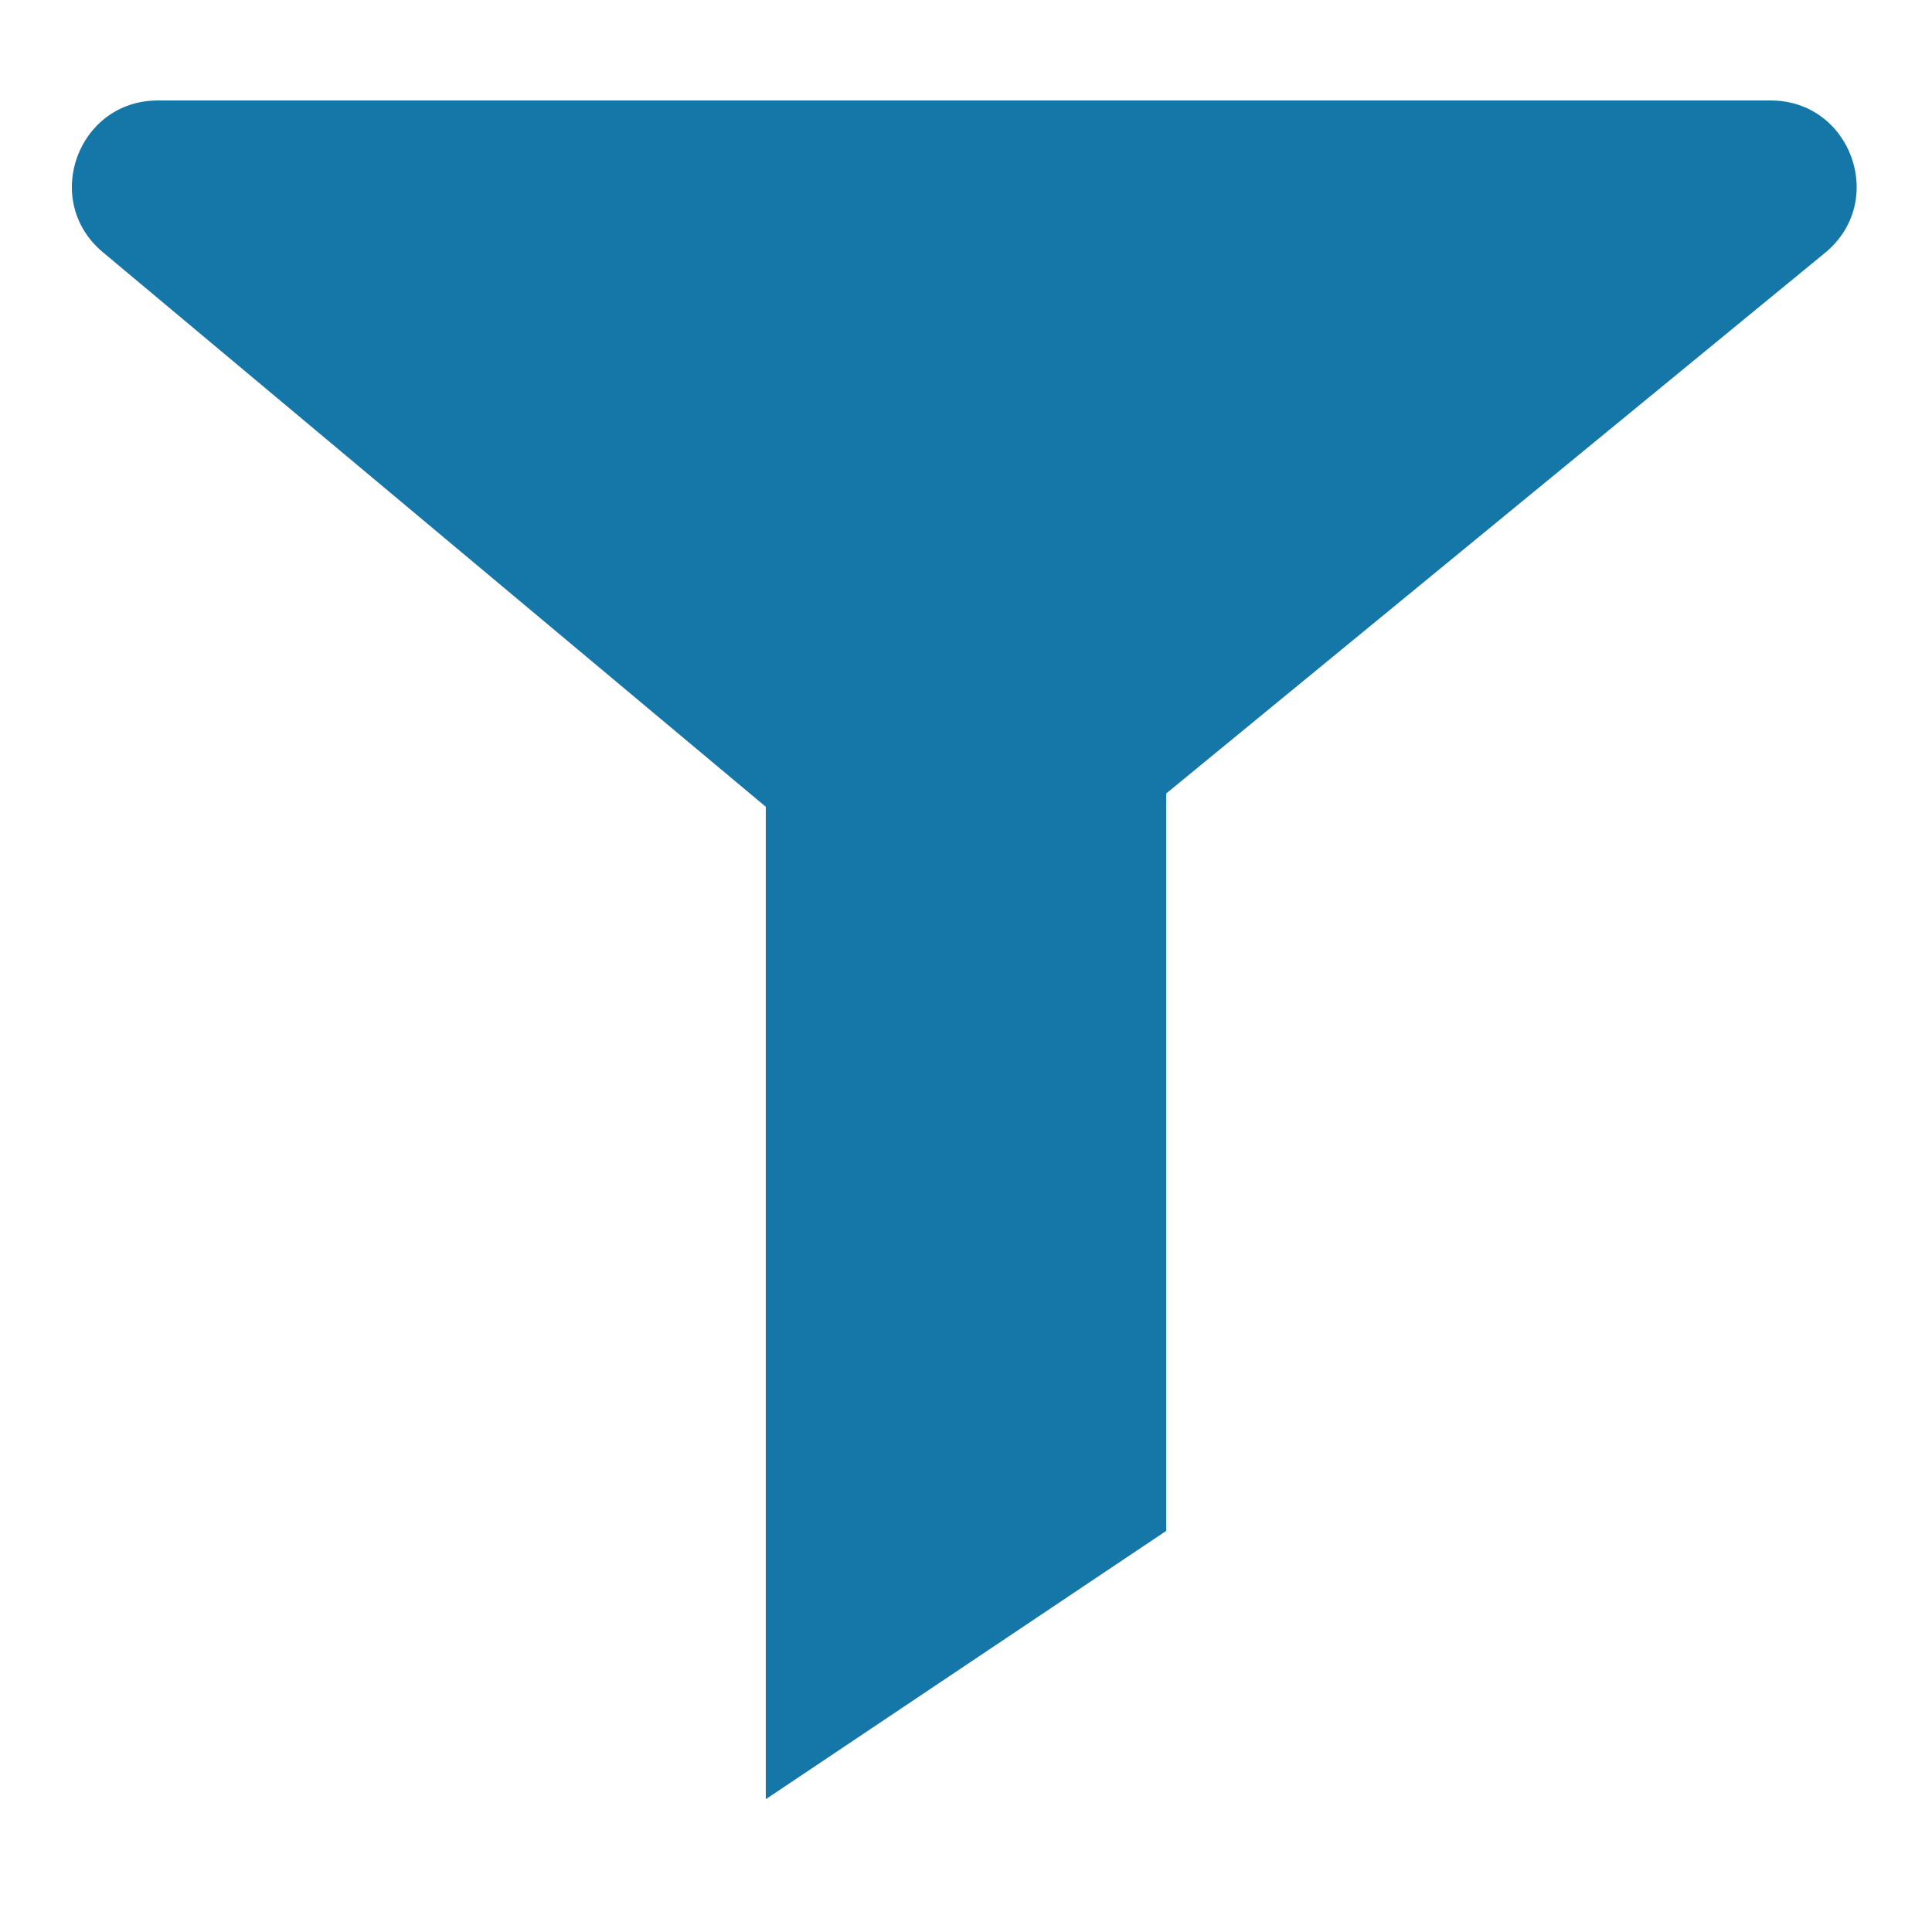
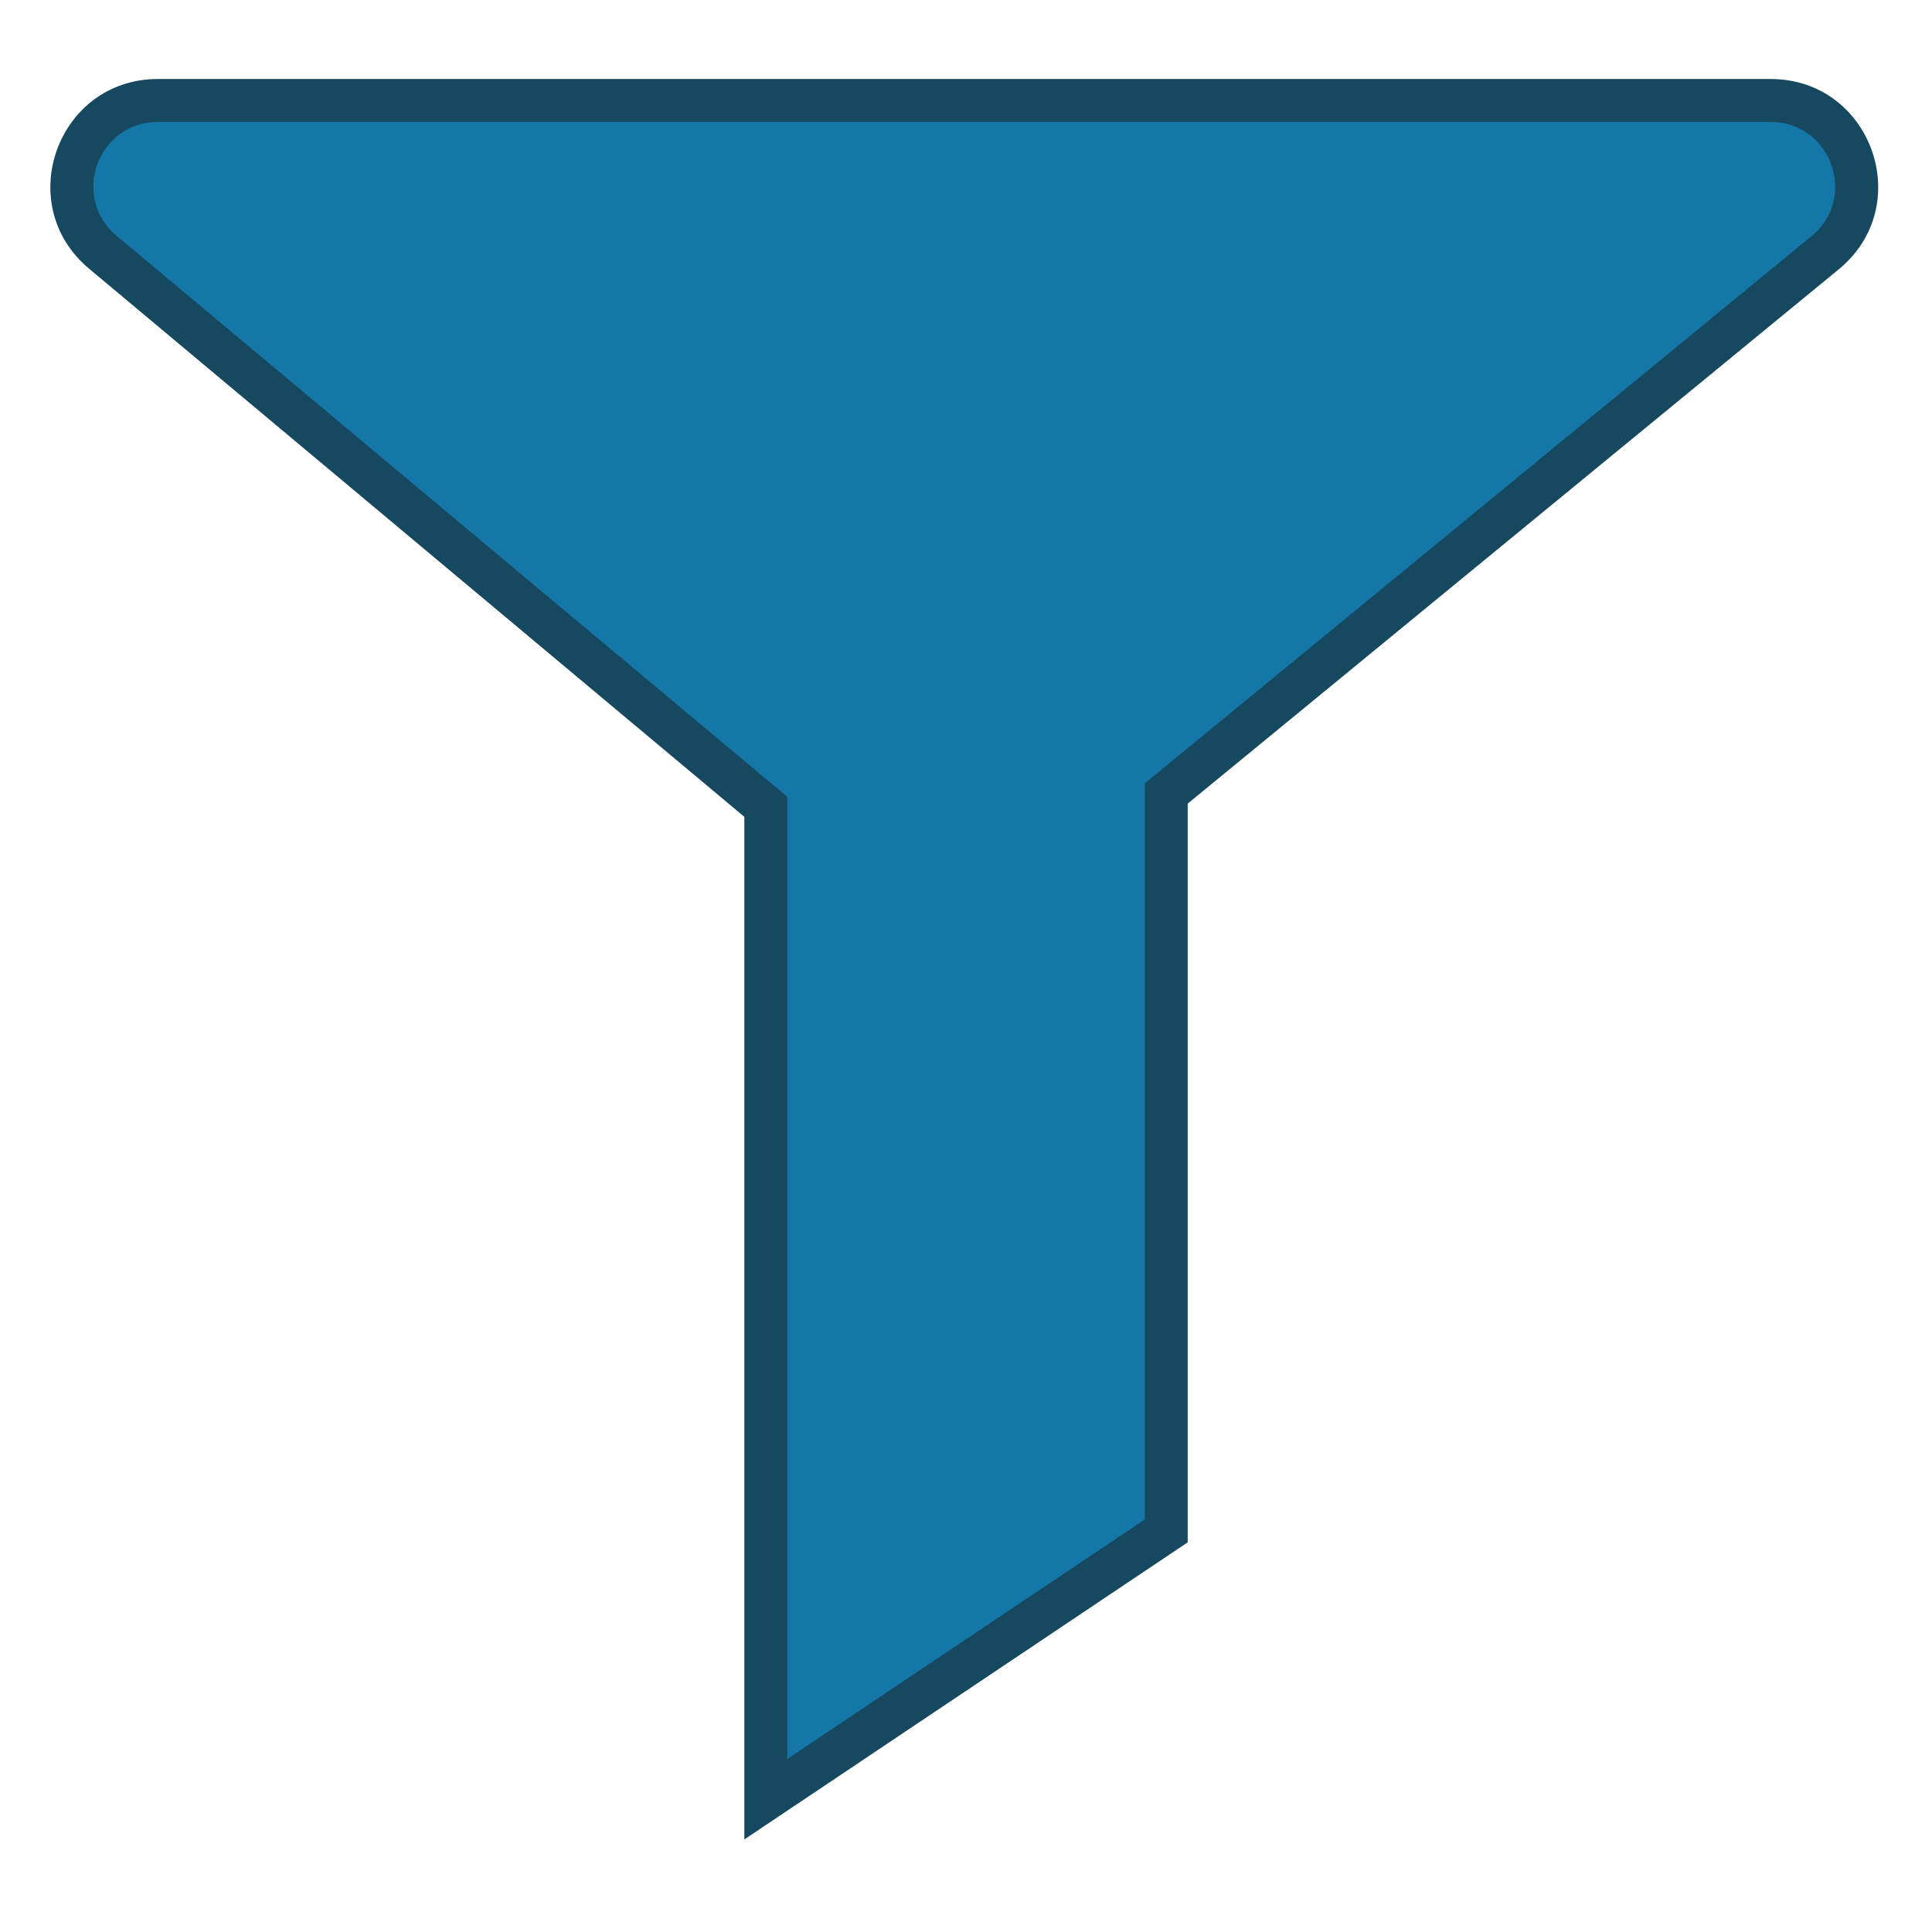
<svg xmlns="http://www.w3.org/2000/svg" width="45" height="45" viewBox="0 0 45 45" fill="none">
-   <path d="M41.241 2.34C43.119 2.34 43.962 4.695 42.511 5.887L27.164 18.481V35.657L17.837 41.907V18.792L2.395 5.874C0.961 4.675 1.809 2.34 3.678 2.34H41.241Z" fill="#1477A8" />
+   <path d="M41.241 2.34C43.119 2.34 43.962 4.695 42.511 5.887L27.164 18.481V35.657L17.837 41.907V18.792L2.394 5.874C0.961 4.675 1.809 2.34 3.678 2.34H41.241Z" fill="#1477A8" />
+   <path d="M42.511 5.887L42.828 6.273L42.828 6.273L42.511 5.887ZM27.164 18.481L26.847 18.095L26.664 18.245V18.481H27.164ZM27.164 35.657L27.442 36.073L27.664 35.924V35.657H27.164ZM17.837 41.907H17.337V42.844L18.115 42.323L17.837 41.907ZM17.837 18.792H18.337V18.558L18.158 18.409L17.837 18.792ZM2.394 5.874L2.074 6.258L2.074 6.258L2.394 5.874ZM41.241 2.34V2.84C42.65 2.84 43.282 4.607 42.194 5.5L42.511 5.887L42.828 6.273C44.643 4.784 43.589 1.84 41.241 1.84V2.34ZM42.511 5.887L42.194 5.5L26.847 18.095L27.164 18.481L27.481 18.868L42.828 6.273L42.511 5.887ZM27.164 18.481H26.664V35.657H27.164H27.664V18.481H27.164ZM27.164 35.657L26.886 35.242L17.559 41.492L17.837 41.907L18.115 42.323L27.442 36.073L27.164 35.657ZM17.837 41.907H18.337V18.792H17.837H17.337V41.907H17.837ZM17.837 18.792L18.158 18.409L2.715 5.491L2.394 5.874L2.074 6.258L17.516 19.175L17.837 18.792ZM2.394 5.874L2.715 5.491C1.64 4.591 2.276 2.84 3.678 2.84V2.34V1.84C1.342 1.84 0.282 4.759 2.074 6.258L2.394 5.874ZM3.678 2.34V2.84H41.241V2.34V1.84H3.678V2.34Z" fill="#164960" />
</svg>
